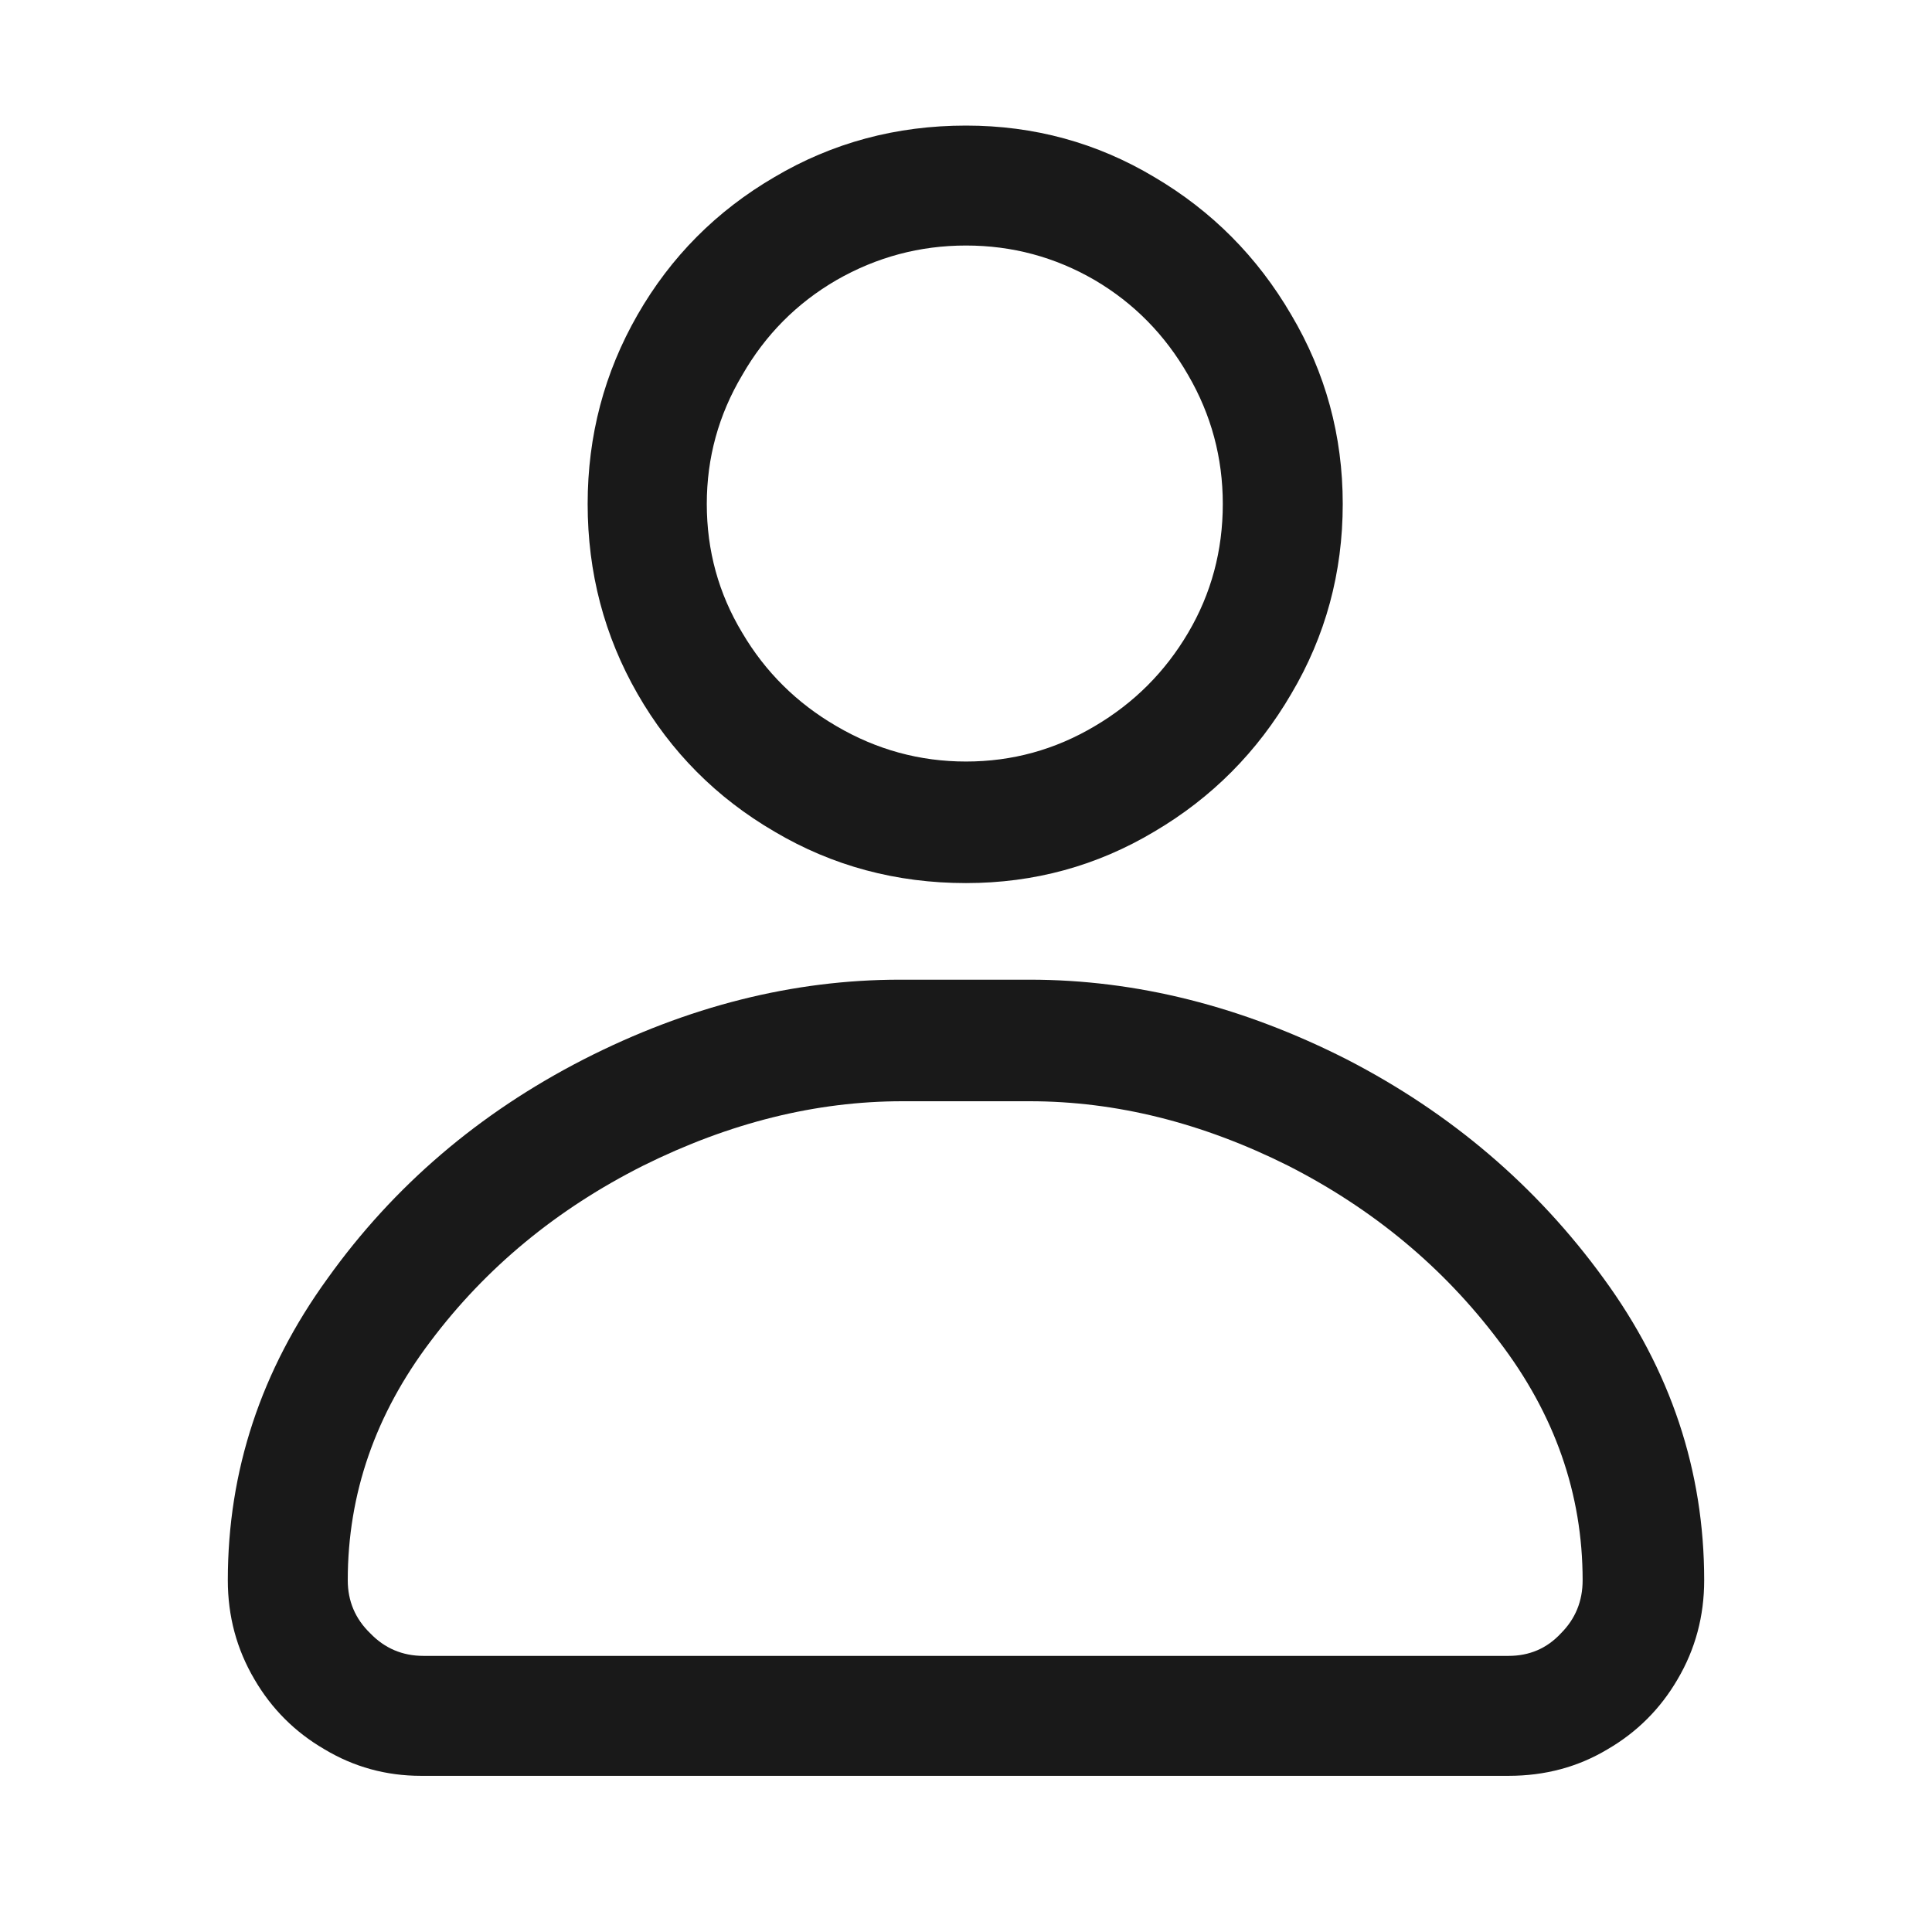
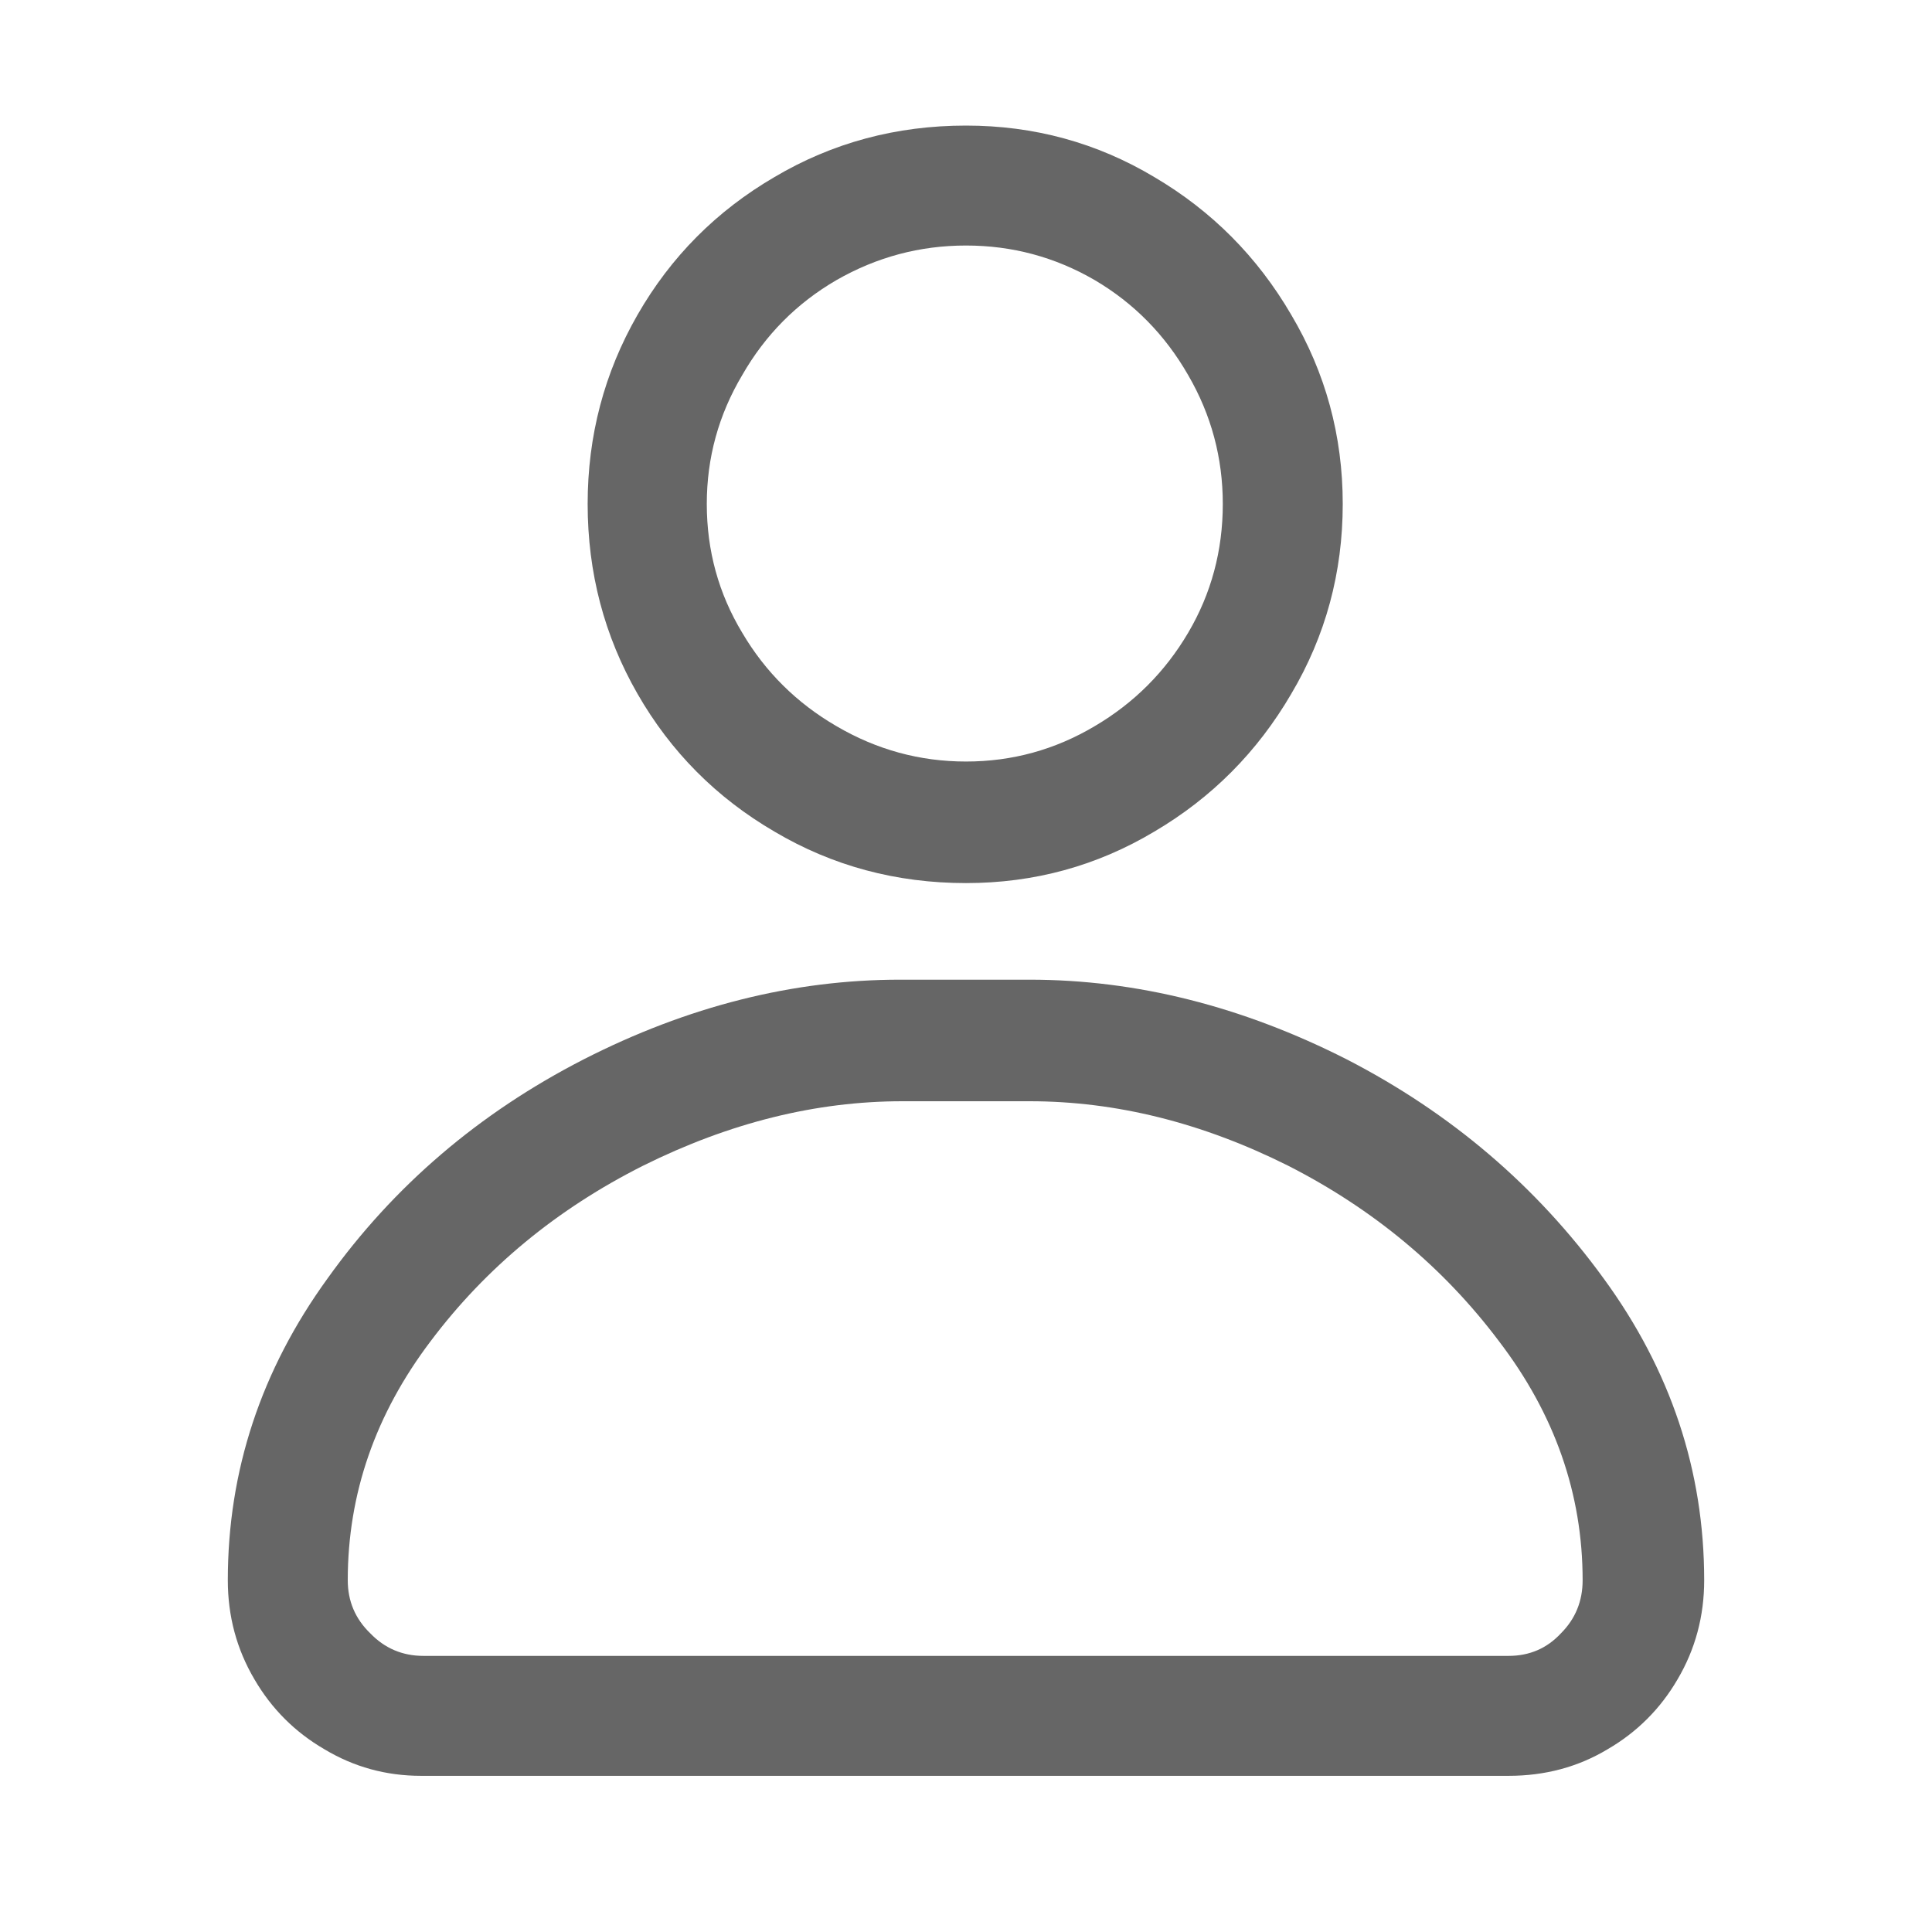
<svg xmlns="http://www.w3.org/2000/svg" width="24" height="24">
  <rect width="24" height="24" opacity="0" />
  <g>
-     <path d="M12 10.97Q13.27 10.97 14.34 10.33Q15.41 9.7 16.04 8.62Q16.68 7.54 16.68 6.26Q16.68 4.99 16.04 3.91Q15.41 2.83 14.34 2.2Q13.27 1.56 12 1.56Q10.7 1.56 9.62 2.2Q8.54 2.83 7.92 3.91Q7.3 4.99 7.3 6.26Q7.3 7.54 7.92 8.62Q8.54 9.7 9.62 10.33Q10.7 10.97 12 10.97ZM12 3.05Q12.86 3.05 13.6 3.48Q14.33 3.91 14.76 4.66Q15.19 5.4 15.19 6.26Q15.19 7.13 14.76 7.86Q14.33 8.59 13.6 9.02Q12.86 9.46 12 9.46Q11.14 9.46 10.39 9.02Q9.65 8.59 9.22 7.86Q8.78 7.13 8.78 6.26Q8.78 5.4 9.22 4.66Q9.65 3.91 10.39 3.48Q11.14 3.05 12 3.05ZM18.74 22.06Q19.42 22.06 19.97 21.73Q20.52 21.41 20.84 20.86Q21.17 20.3 21.17 19.63Q21.17 17.59 19.92 15.88Q18.67 14.16 16.73 13.16Q14.78 12.17 12.79 12.17L11.18 12.17Q9.19 12.17 7.25 13.16Q5.3 14.16 4.07 15.88Q2.83 17.59 2.83 19.63Q2.83 20.3 3.16 20.86Q3.48 21.41 4.03 21.73Q4.58 22.06 5.23 22.06L18.74 22.06ZM12.79 13.68Q14.4 13.68 16 14.48Q17.59 15.29 18.62 16.66Q19.66 18.02 19.66 19.63Q19.66 20.02 19.39 20.29Q19.13 20.57 18.74 20.57L5.26 20.57Q4.87 20.57 4.6 20.29Q4.32 20.02 4.32 19.63Q4.32 18.02 5.35 16.66Q6.38 15.29 7.99 14.48Q9.6 13.68 11.21 13.68L12.79 13.68Z" fill="rgba(0,0,0,0.902)" />
+     <path d="M12 10.97Q13.27 10.97 14.34 10.33Q15.41 9.7 16.04 8.62Q16.68 7.54 16.68 6.26Q16.68 4.99 16.04 3.91Q15.41 2.83 14.34 2.2Q13.27 1.56 12 1.56Q10.7 1.56 9.62 2.2Q8.54 2.83 7.92 3.91Q7.3 4.99 7.3 6.26Q7.3 7.54 7.92 8.62Q8.54 9.7 9.62 10.33Q10.7 10.97 12 10.97ZM12 3.05Q12.86 3.05 13.6 3.48Q14.33 3.91 14.76 4.66Q15.19 5.4 15.19 6.26Q15.19 7.13 14.76 7.86Q14.33 8.59 13.6 9.02Q12.86 9.46 12 9.46Q11.14 9.46 10.39 9.02Q9.65 8.59 9.22 7.86Q8.78 7.13 8.78 6.26Q8.78 5.4 9.22 4.66Q9.65 3.91 10.39 3.48Q11.14 3.05 12 3.05ZM18.74 22.06Q19.42 22.06 19.97 21.73Q20.52 21.41 20.84 20.86Q21.17 20.3 21.17 19.63Q21.17 17.59 19.92 15.88Q18.67 14.16 16.73 13.16Q14.78 12.17 12.79 12.17L11.18 12.17Q9.19 12.17 7.25 13.16Q5.3 14.16 4.07 15.88Q2.83 17.59 2.83 19.63Q2.83 20.3 3.16 20.86Q3.48 21.41 4.03 21.73Q4.58 22.06 5.23 22.06L18.74 22.06ZM12.79 13.68Q14.4 13.68 16 14.48Q17.59 15.29 18.62 16.66Q19.66 18.02 19.66 19.63Q19.66 20.02 19.39 20.29Q19.13 20.57 18.74 20.57L5.26 20.57Q4.87 20.57 4.6 20.29Q4.32 20.02 4.32 19.63Q4.32 18.02 5.35 16.66Q6.38 15.29 7.99 14.48Q9.6 13.68 11.21 13.68L12.79 13.68Z" fill="rgba(0,0,0,0.6)" />
  </g>
</svg>
